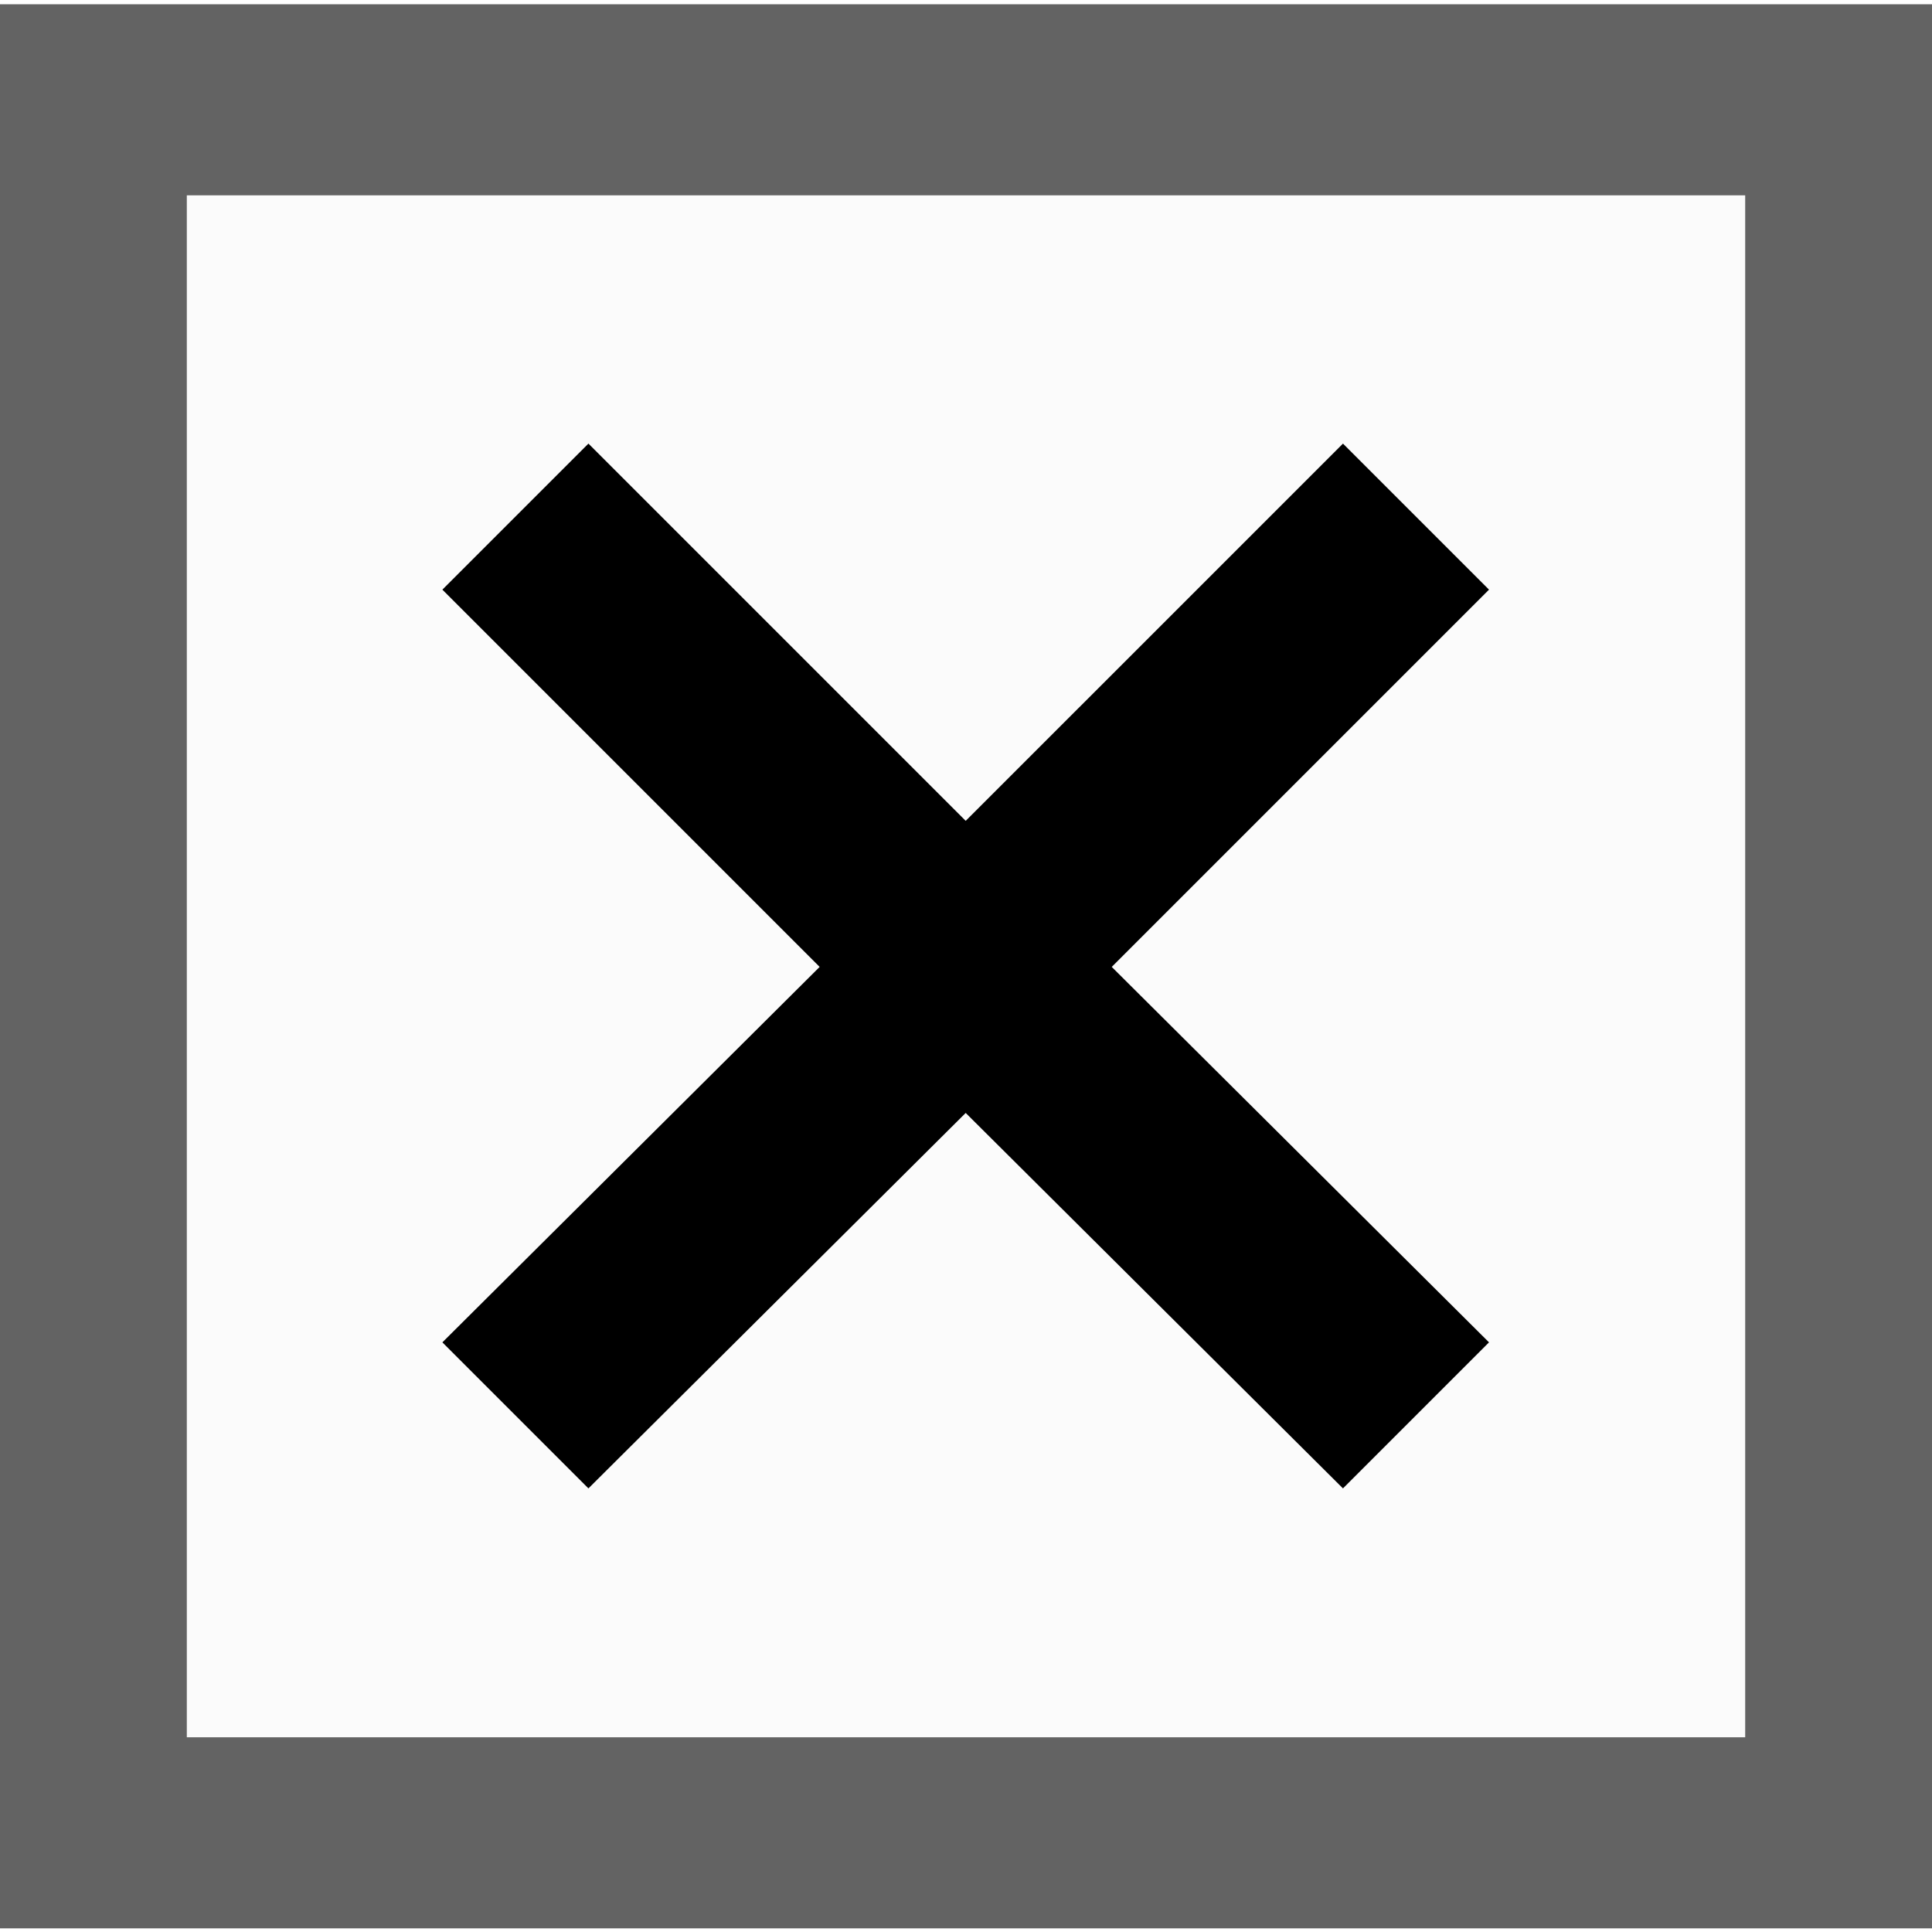
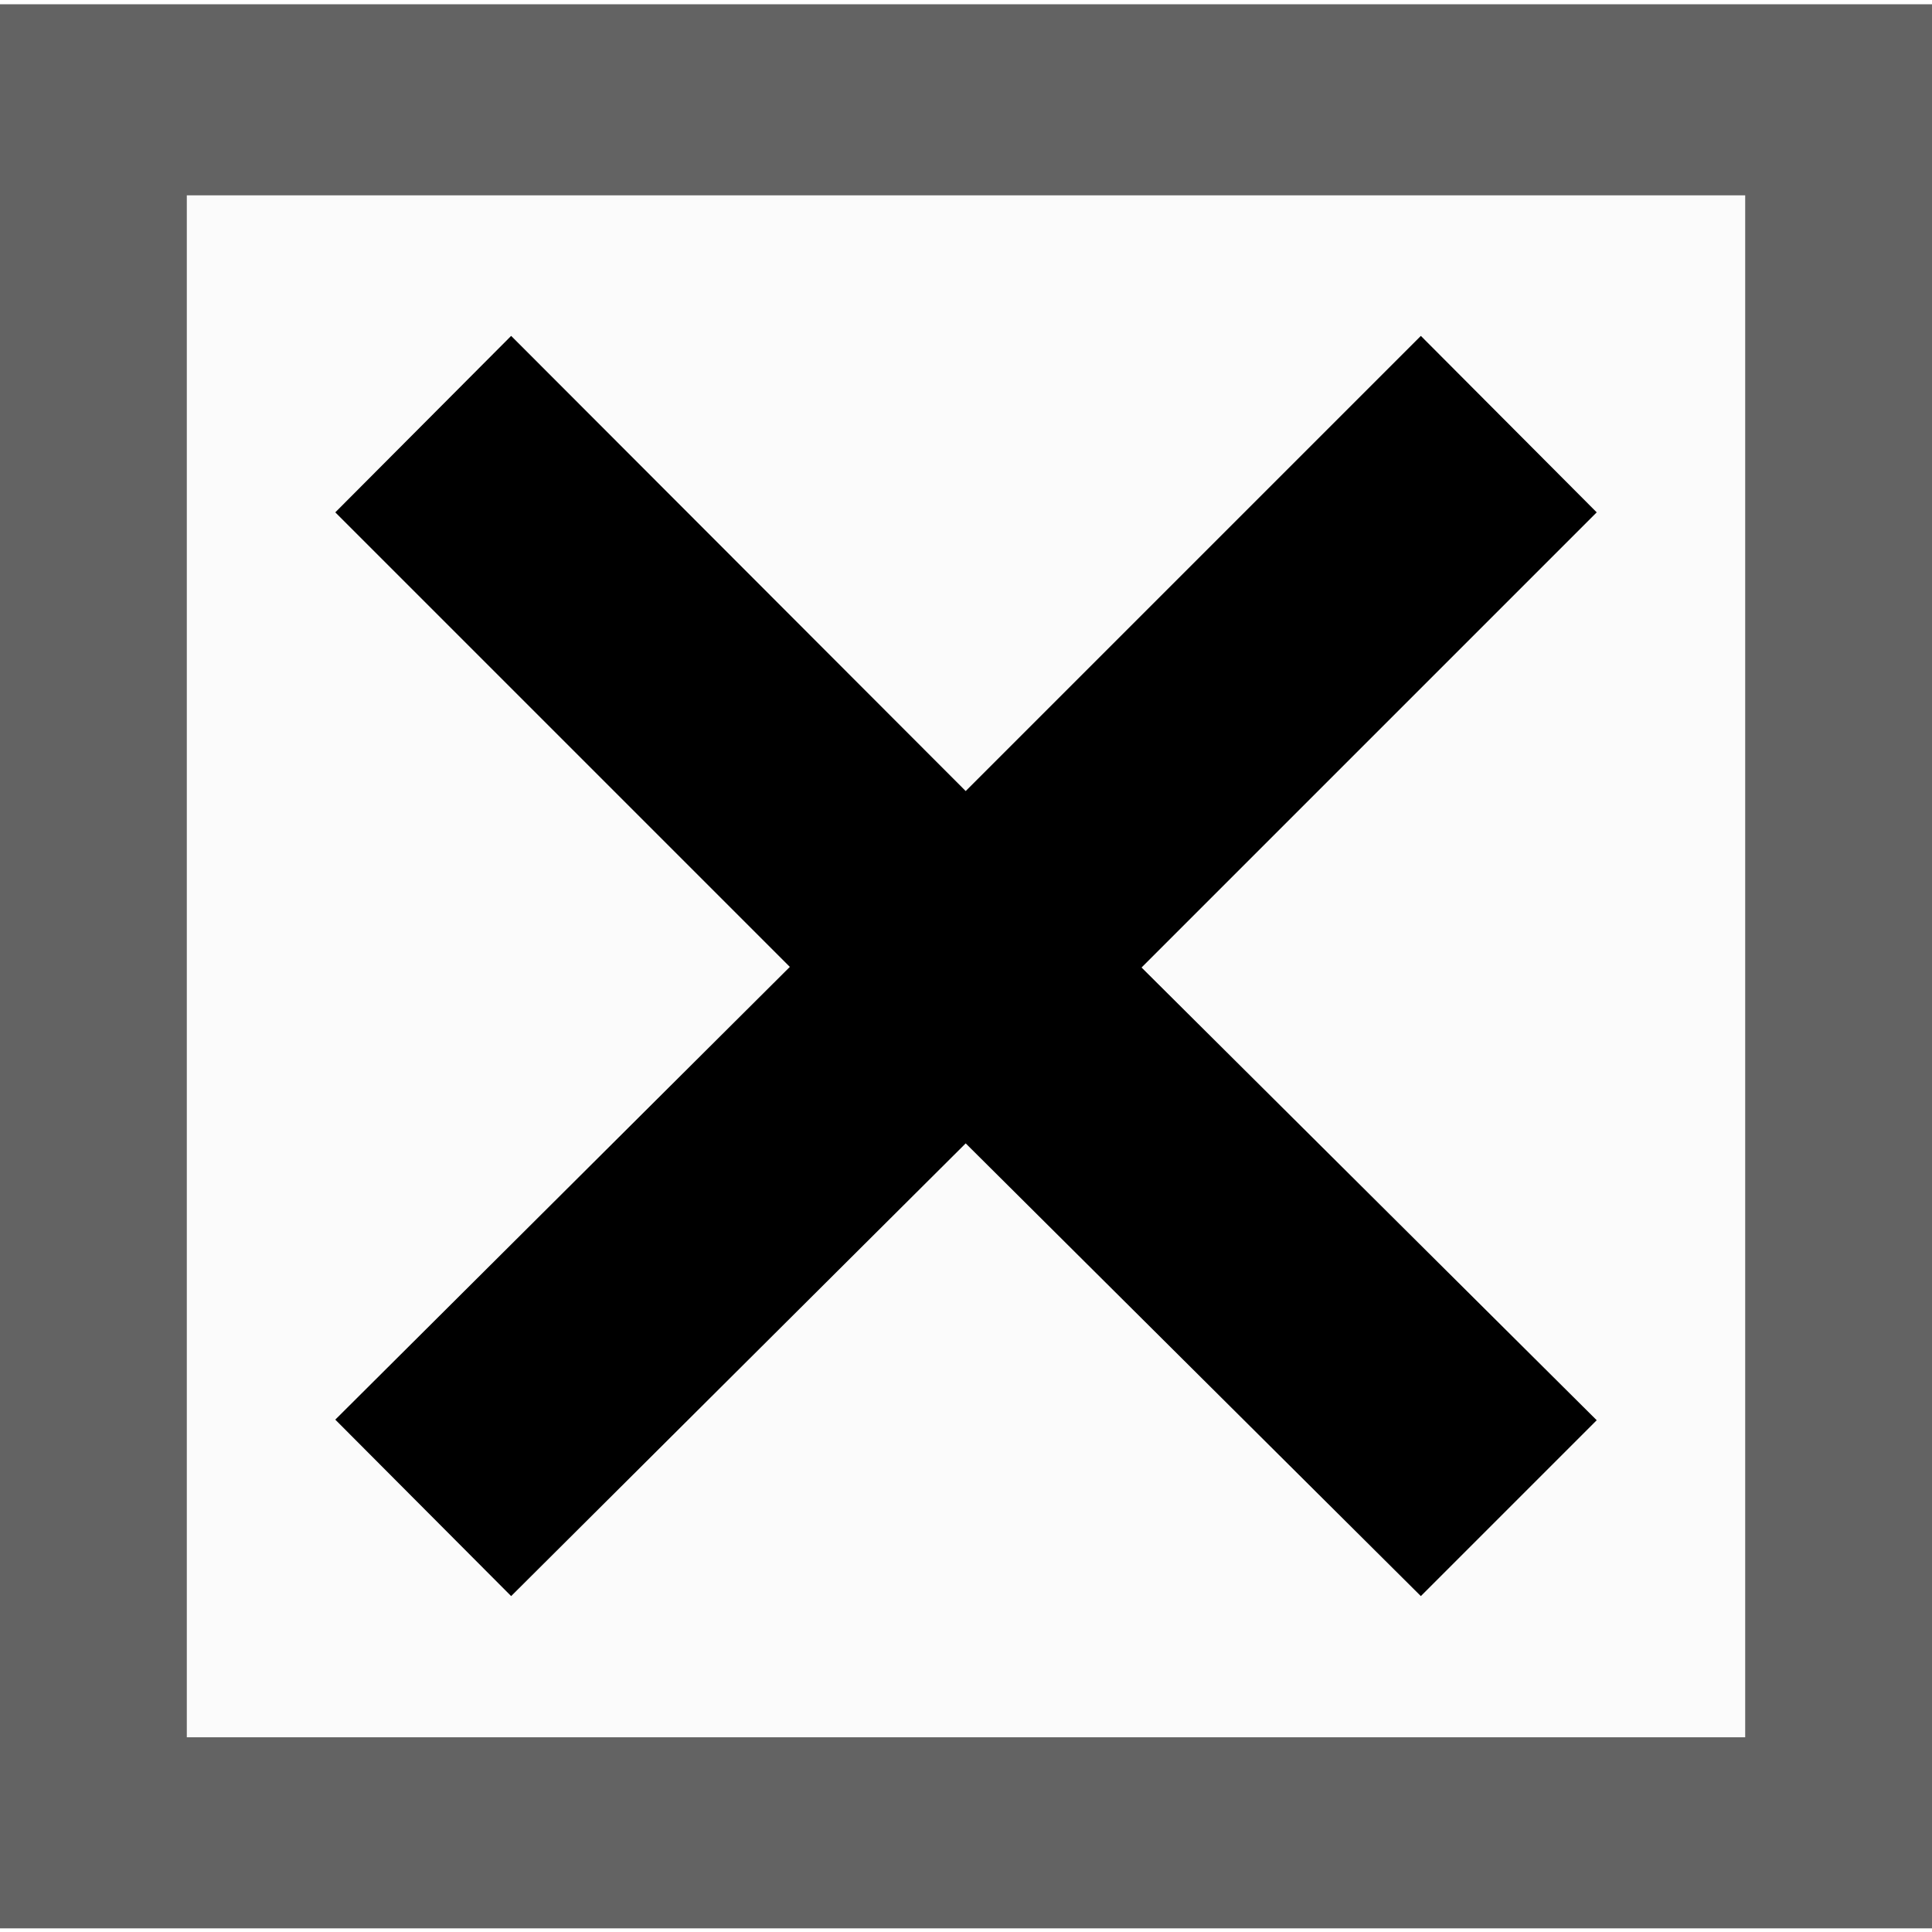
<svg xmlns="http://www.w3.org/2000/svg" width="12" height="12" viewBox="0 0 3.175 3.175" version="1.1" id="svg8">
  <defs id="defs2" />
  <g id="layer1" transform="translate(0,-293.825)">
    <rect style="opacity:0.99;fill:#fbfbfb;fill-opacity:1;stroke:#626262;stroke-width:0.314;stroke-miterlimit:4;stroke-dasharray:none;stroke-opacity:1" id="rect814" width="2.875" height="2.848" x="0.15" y="293.989" />
    <g aria-label="×" style="font-style:normal;font-variant:normal;font-weight:bold;font-stretch:normal;font-size:2.925px;line-height:1.25;font-family:sans-serif;-inkscape-font-specification:'sans-serif Bold';letter-spacing:0px;word-spacing:0px;fill:#000000;fill-opacity:1;stroke:none;stroke-width:0.073" id="text1428">
-       <path d="m 2.447,294.794 -0.62,0.62 0.62,0.617 -0.24,0.24 -0.62,-0.617 -0.62,0.617 -0.24,-0.24 0.62,-0.617 -0.62,-0.62 0.24,-0.24 0.62,0.62 0.62,-0.62 z" style="font-style:normal;font-variant:normal;font-weight:bold;font-stretch:normal;font-family:sans-serif;-inkscape-font-specification:'sans-serif Bold';stroke-width:0.073" id="path1465" />
+       <path d="m 2.624,294.667 -0.748,0.748 0.748,0.744 -0.289,0.289 L 1.587,295.704 0.84,296.448 0.551,296.158 1.298,295.414 0.551,294.667 0.84,294.377 1.587,295.125 2.335,294.377 Z" style="font-style:normal;font-variant:normal;font-weight:bold;font-stretch:normal;font-size:3.528px;font-family:sans-serif;-inkscape-font-specification:'sans-serif Bold';stroke-width:0.073" id="path10" />
    </g>
  </g>
</svg>
